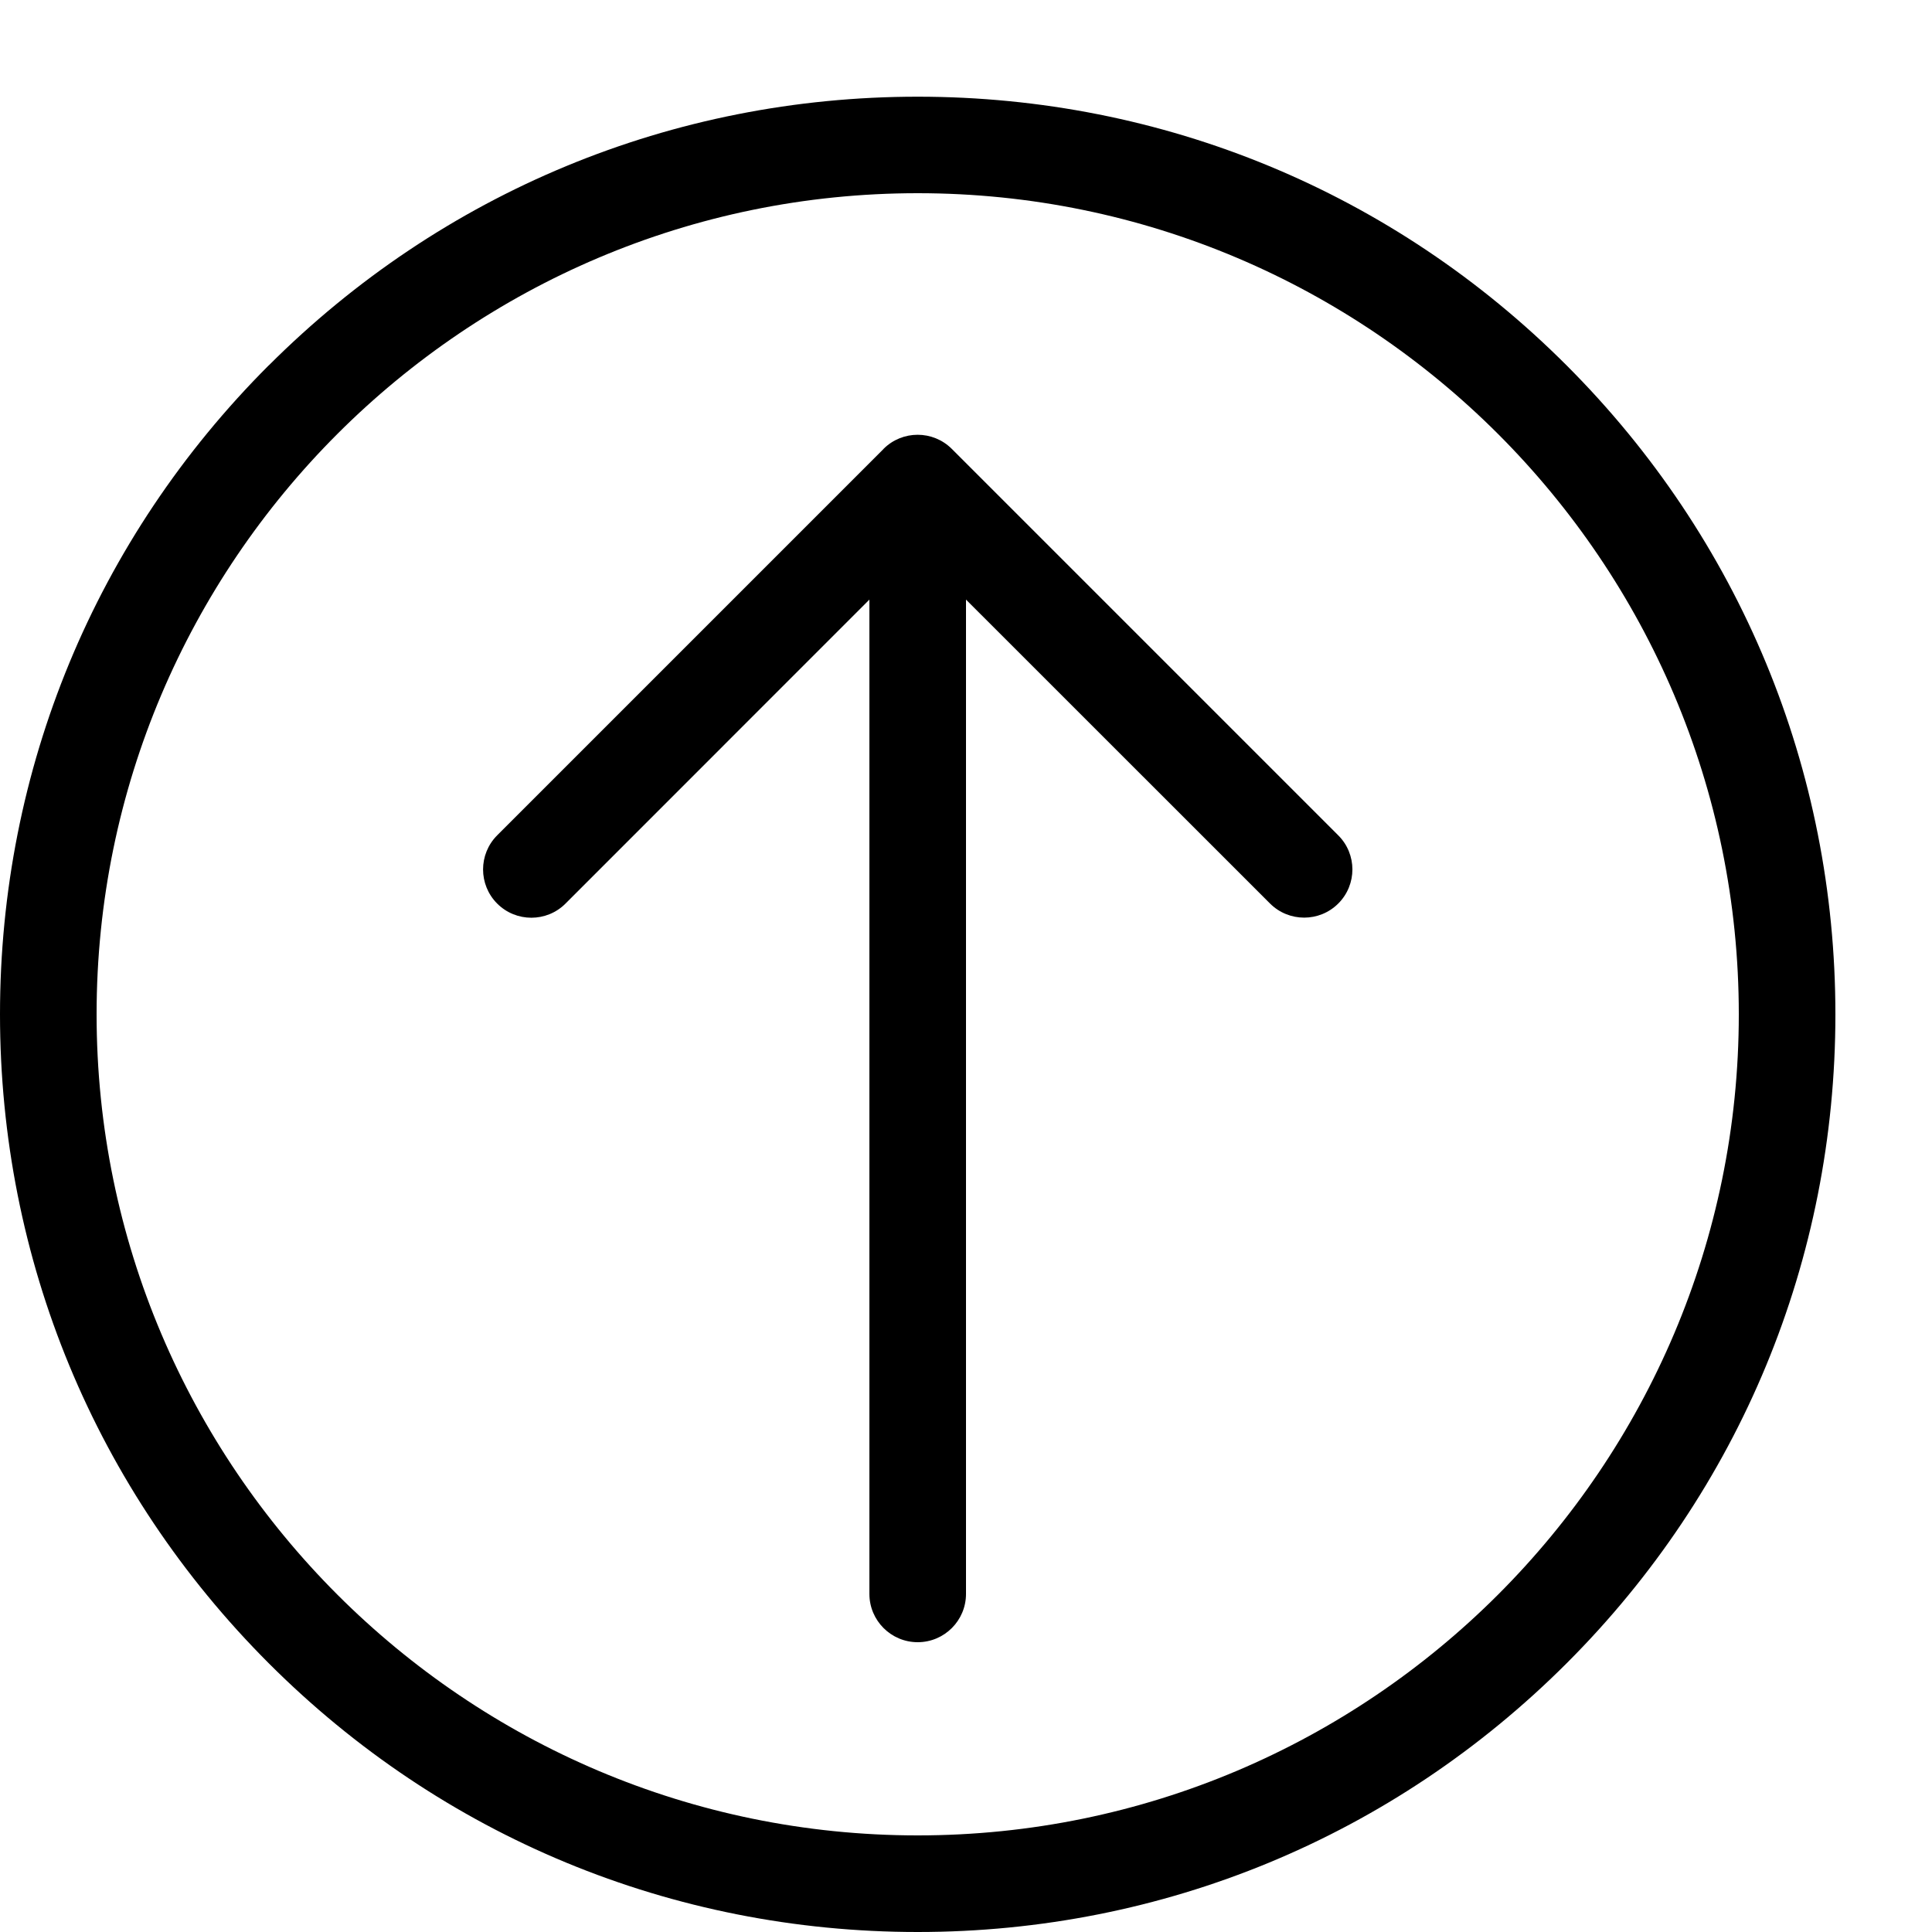
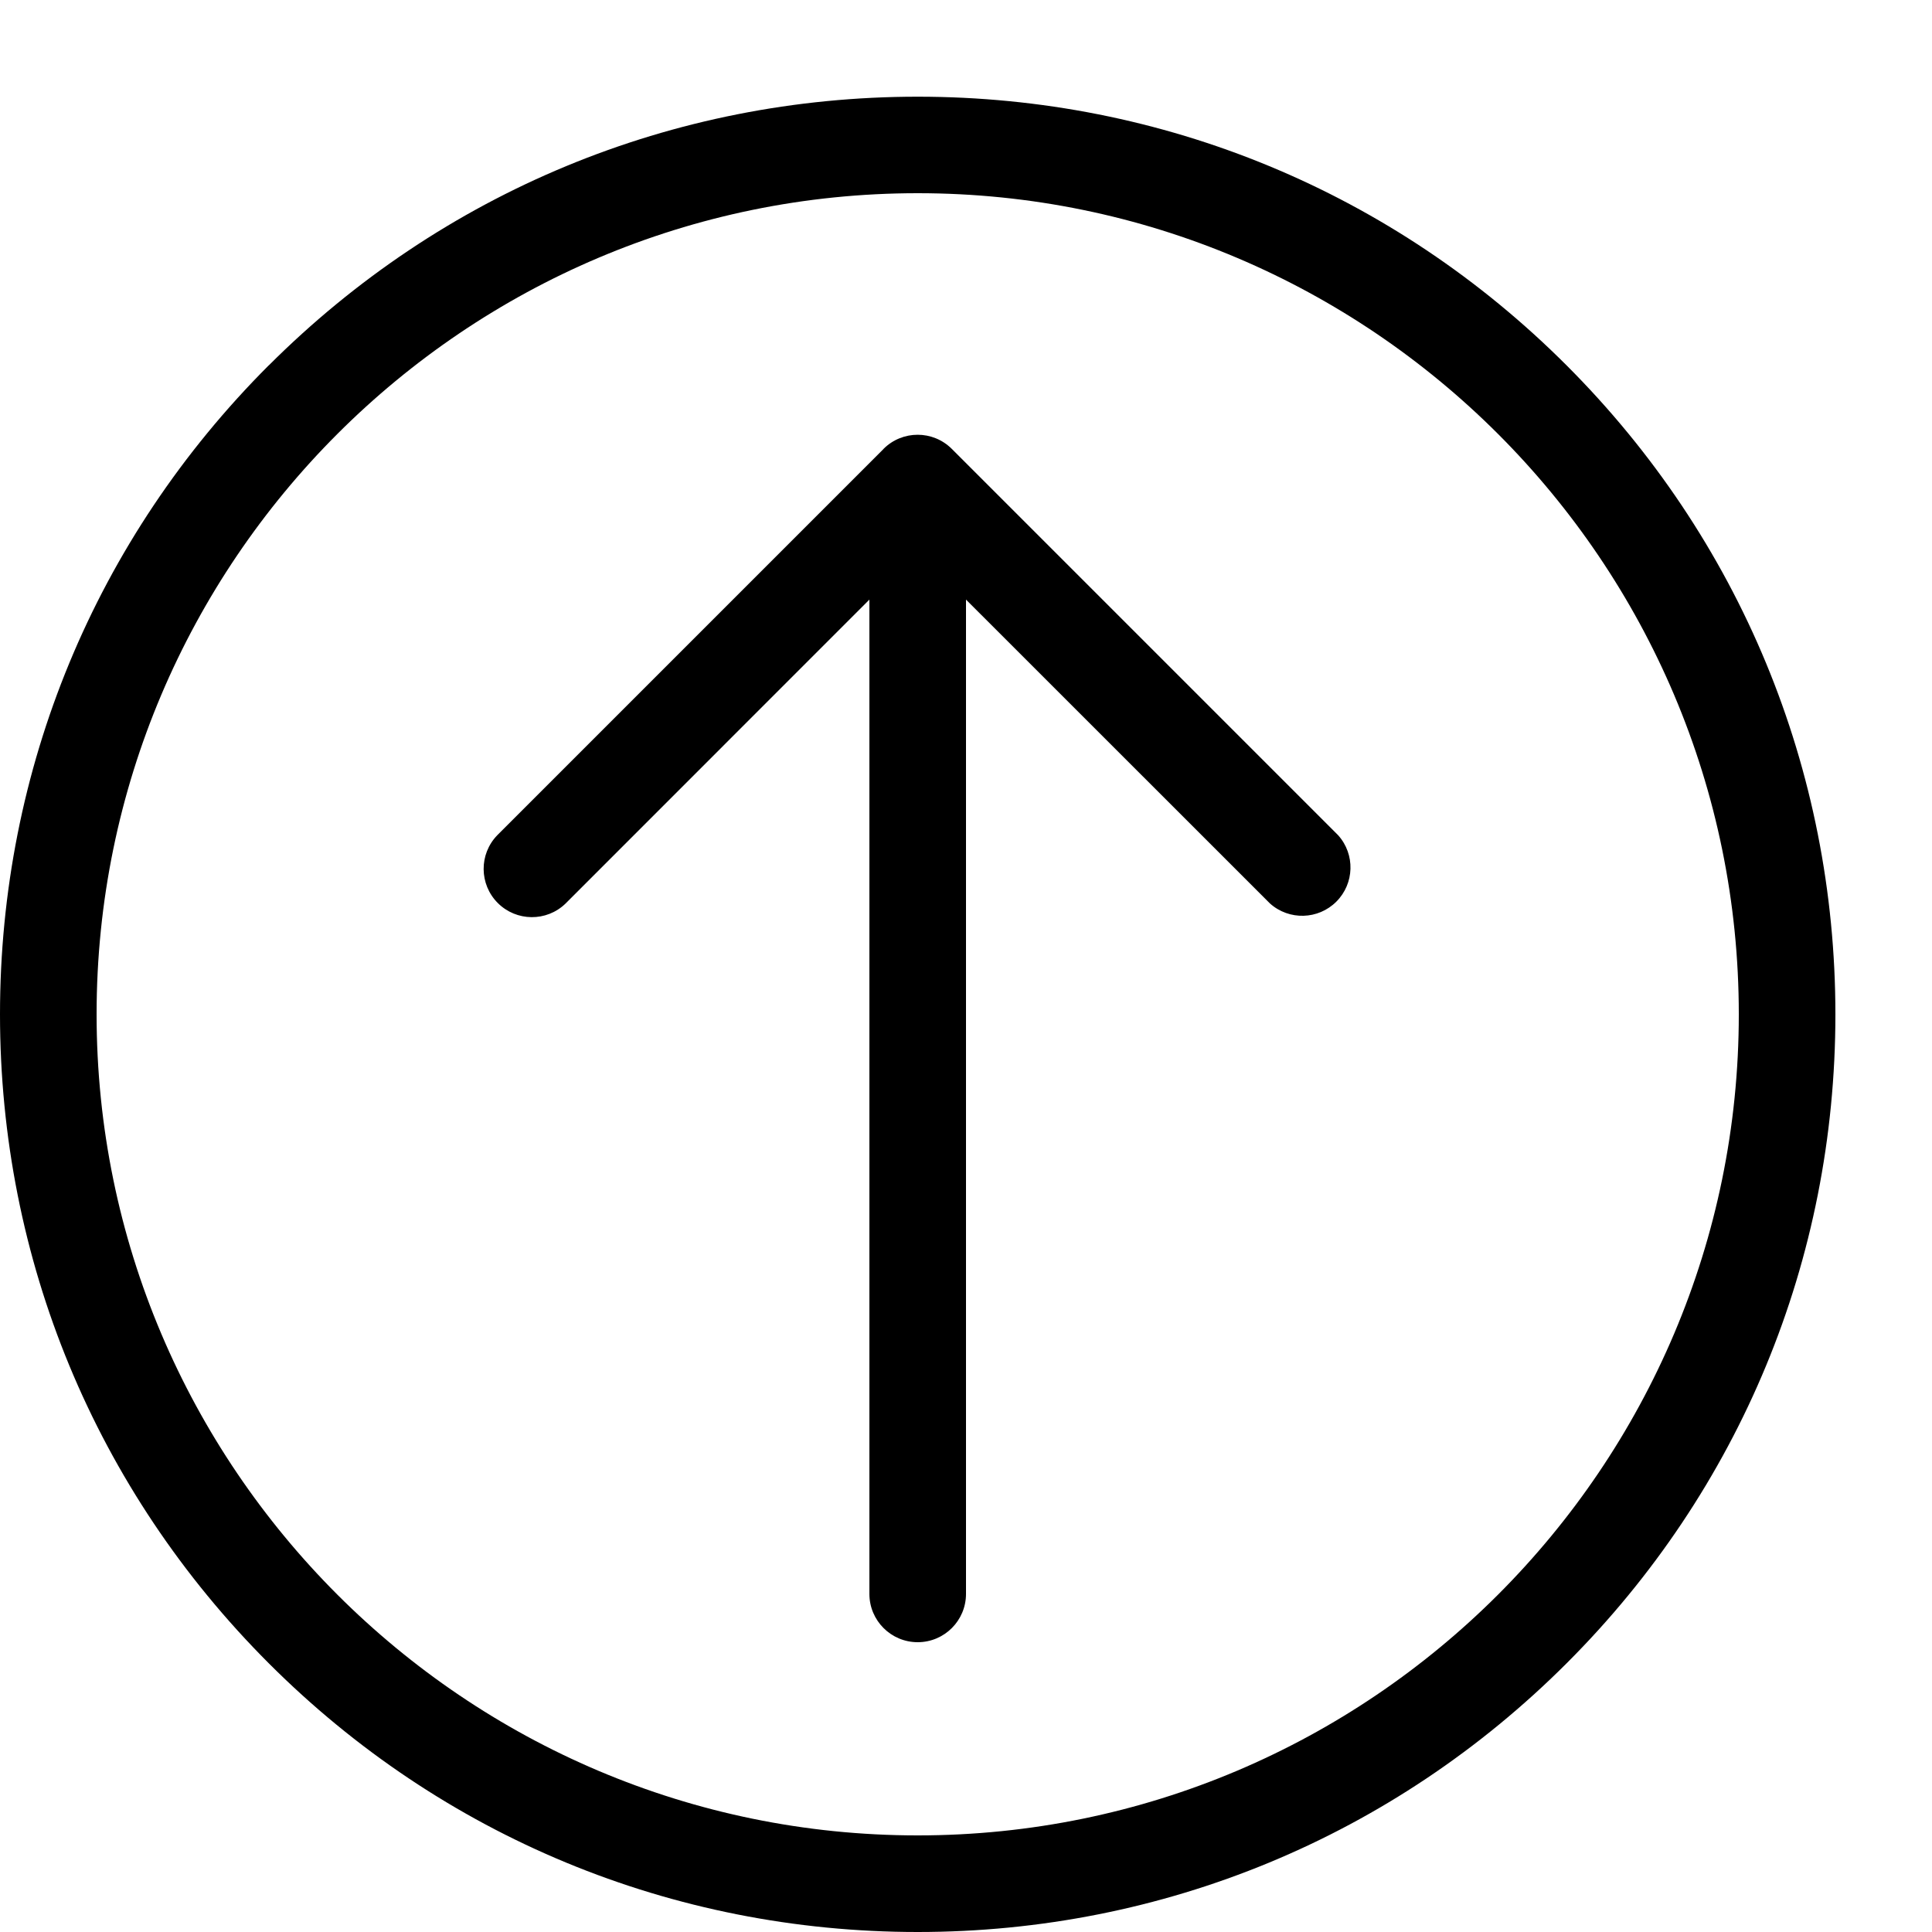
- <svg xmlns="http://www.w3.org/2000/svg" version="1.1" width="20" height="20" viewBox="0 0 20 20">
-   <path fill="#000000" d="M2.782 3.782c-1.794 1.794-2.782 4.18-2.782 6.718s0.988 4.923 2.782 6.718 4.18 2.782 6.718 2.782 4.923-0.988 6.718-2.782 2.782-4.18 2.782-6.717-0.988-4.923-2.782-6.718-4.18-2.782-6.718-2.782-4.923 0.988-6.718 2.782zM18 10.5c0 4.687-3.813 8.5-8.5 8.5s-8.5-3.813-8.5-8.5c0-4.687 3.813-8.5 8.5-8.5s8.5 3.813 8.5 8.5z" />
-   <path fill="#000000" d="M9.147 4.647l-4 4c-0.195 0.195-0.195 0.512 0 0.707s0.512 0.195 0.707 0l3.146-3.147v10.293c0 0.276 0.224 0.5 0.5 0.5s0.5-0.224 0.5-0.5v-10.293l3.147 3.146c0.195 0.195 0.512 0.195 0.707 0 0.098-0.098 0.146-0.226 0.146-0.353s-0.049-0.256-0.147-0.353l-4-4c-0.195-0.195-0.512-0.195-0.707 0z" />
+ <svg xmlns="http://www.w3.org/2000/svg" width="20" height="20">
+   <path d="M2.782 3.782C.988 5.576 0 7.962 0 10.5s.988 4.923 2.782 6.718S6.962 20 9.5 20s4.923-.988 6.718-2.782S19 13.038 19 10.501s-.988-4.923-2.782-6.718-4.18-2.782-6.718-2.782-4.923.988-6.718 2.782zM18 10.5c0 4.687-3.813 8.5-8.5 8.5S1 15.187 1 10.5C1 5.813 4.813 2 9.5 2S18 5.813 18 10.5z" />
+   <path d="M9.147 4.647l-4 4a.5.5 0 00.707.707L9 6.207V16.5a.5.5 0 001 0V6.207l3.147 3.146a.5.5 0 00.706-.706l-4-4a.5.5 0 00-.707 0z" />
</svg>
